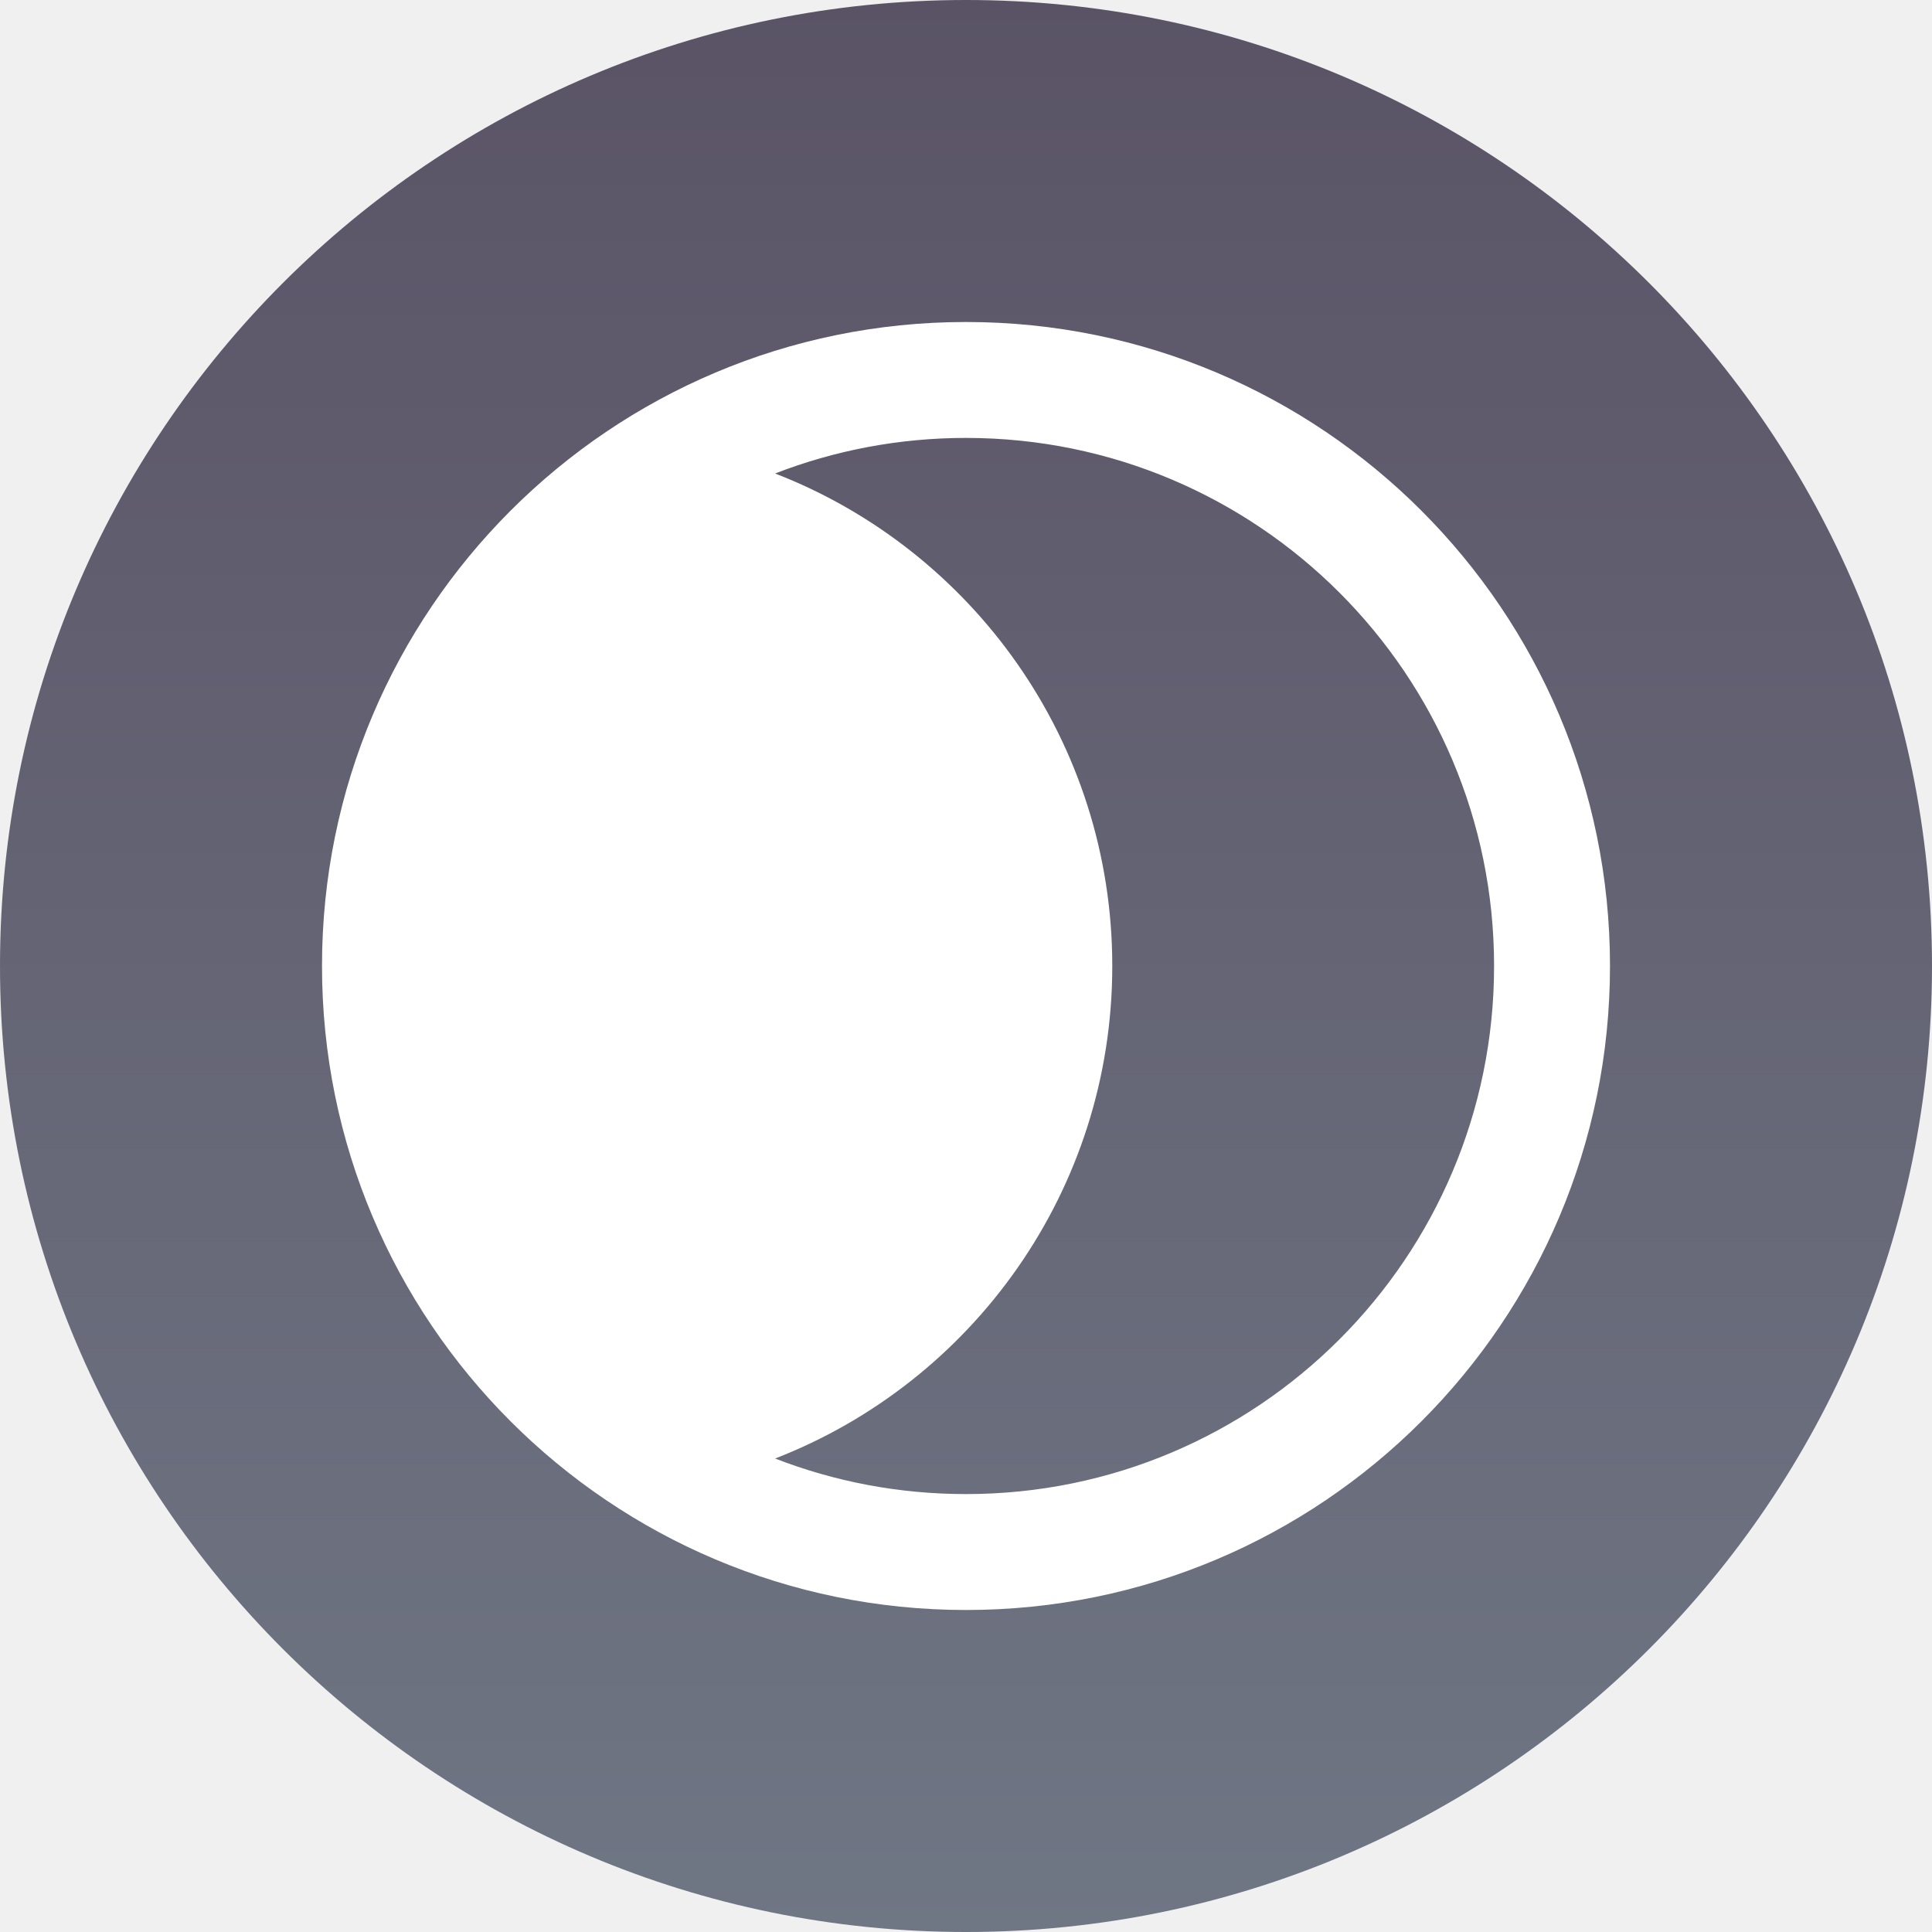
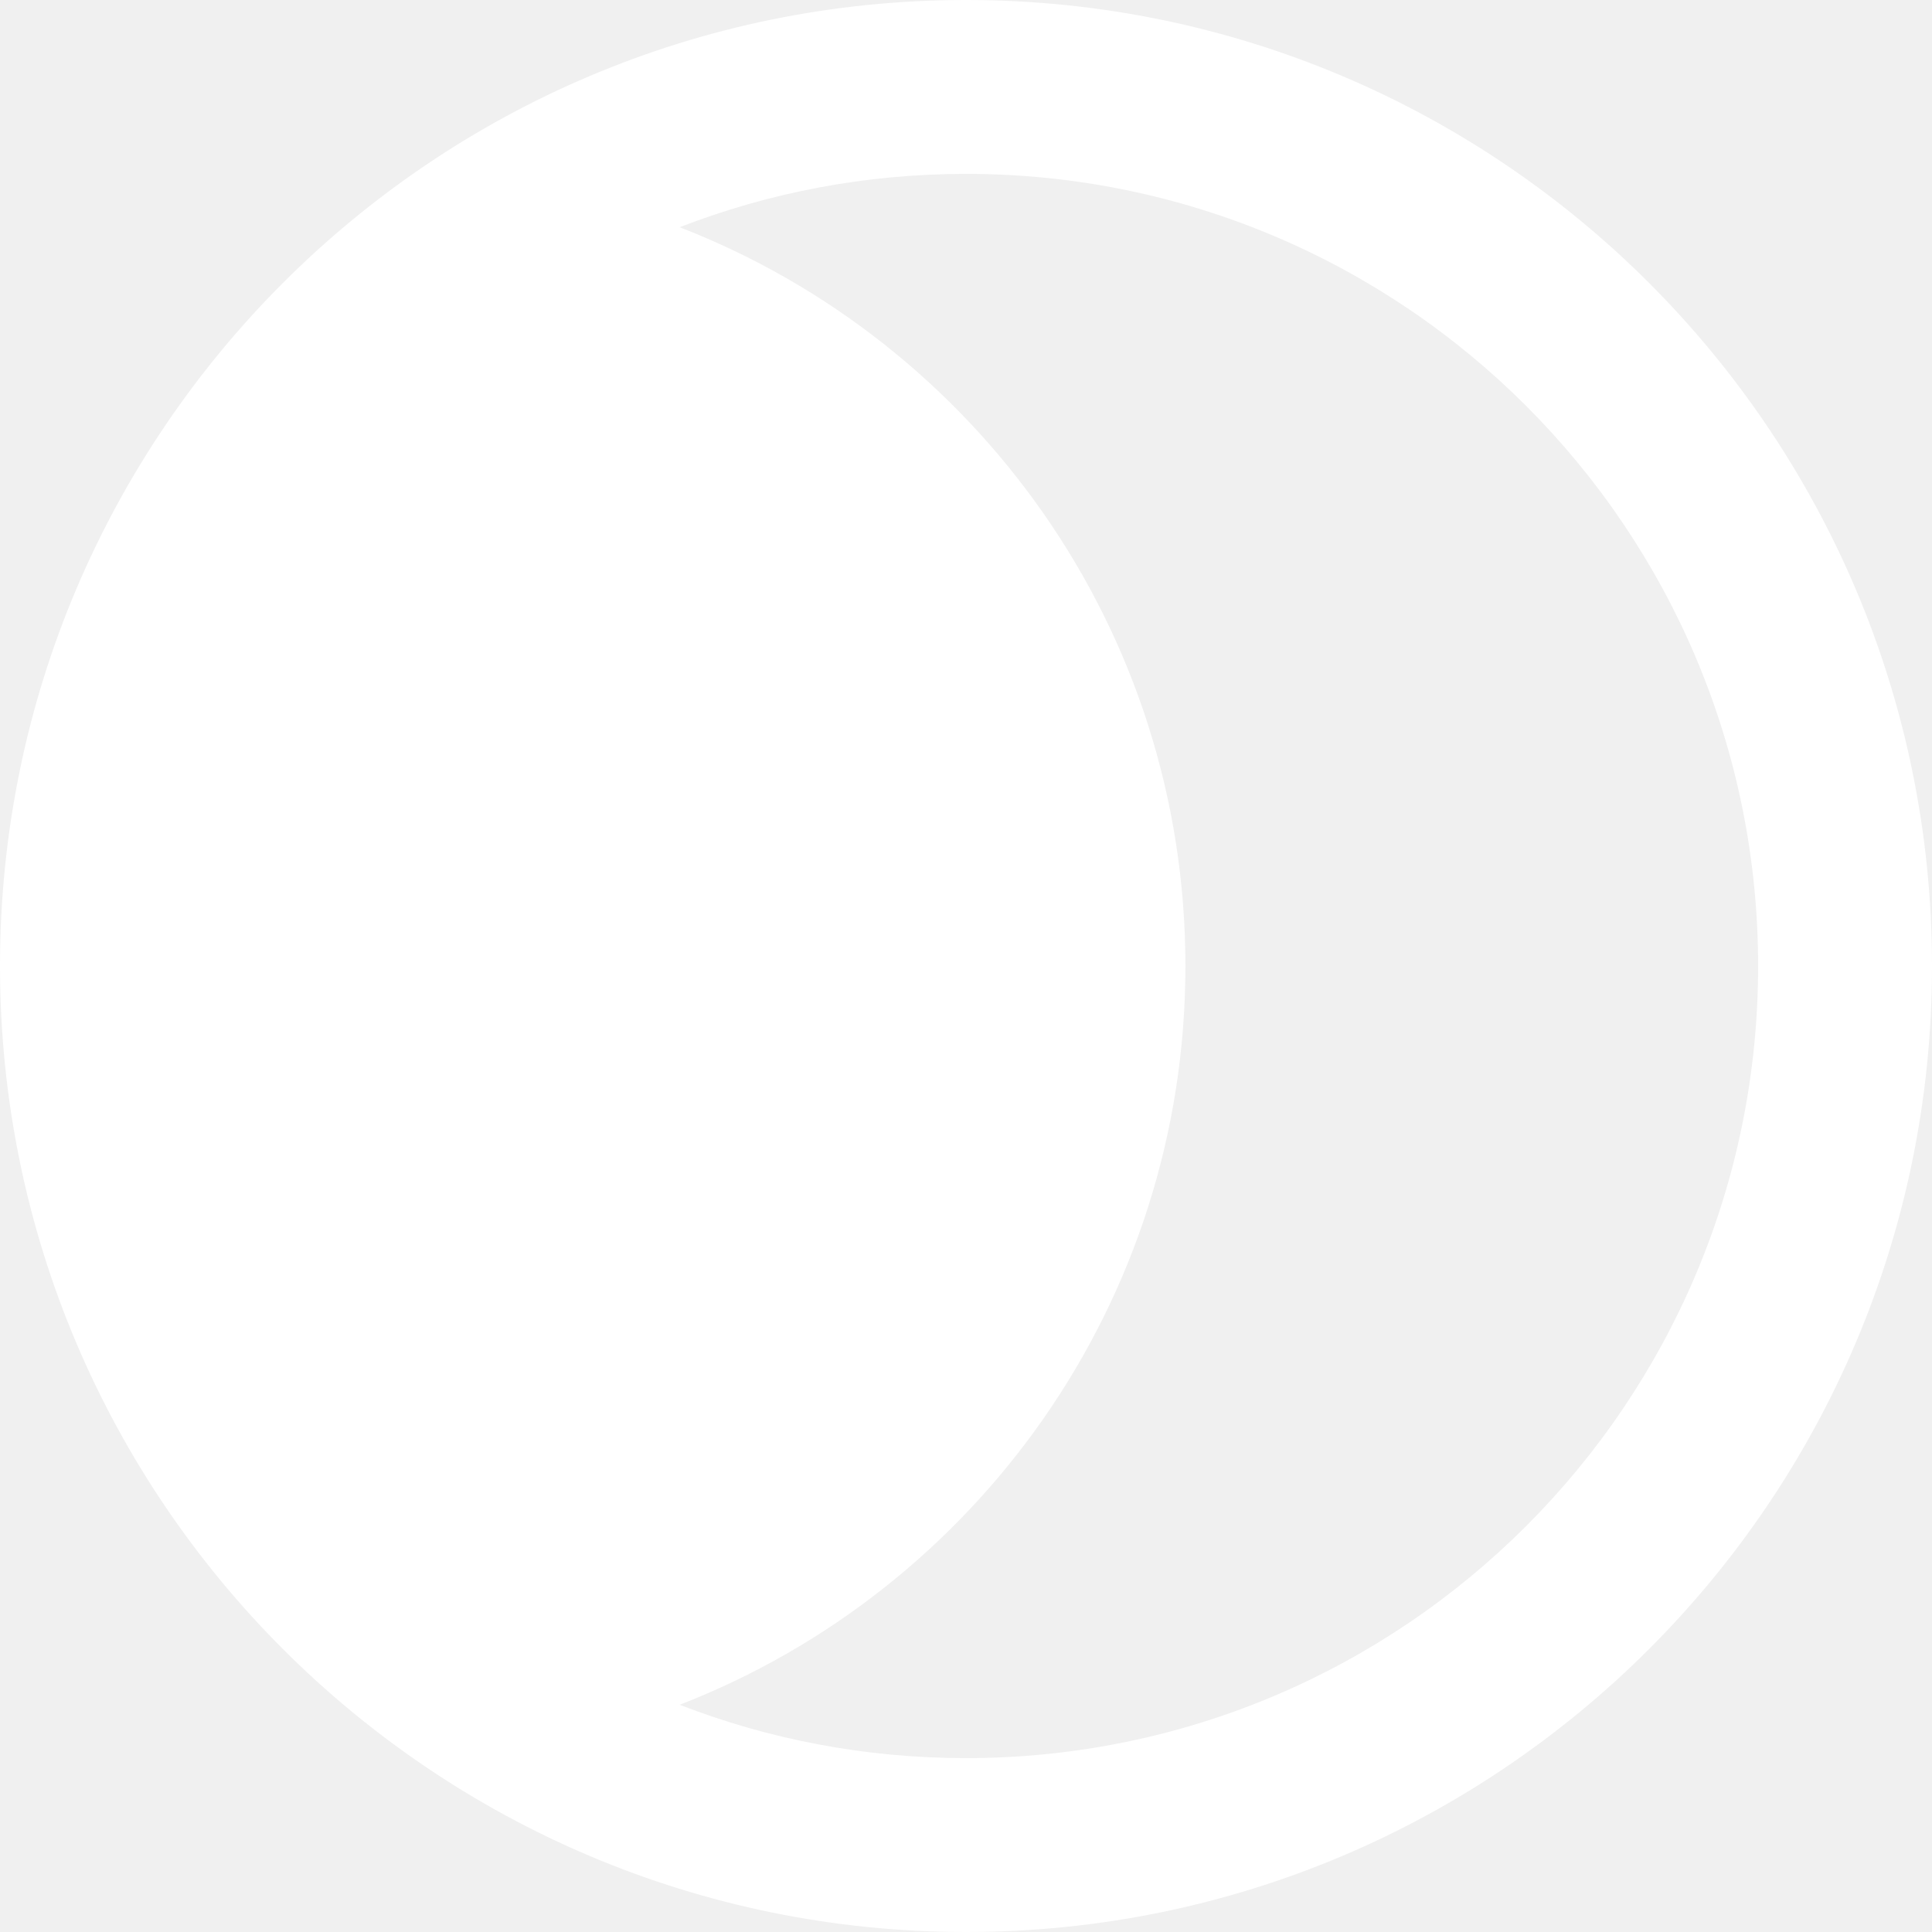
- <svg xmlns="http://www.w3.org/2000/svg" width="150px" height="150px" viewBox="0 0 150 150" version="1.1">
-   <defs>
-     <linearGradient x1="50%" y1="0%" x2="50%" y2="99.815%" id="linearGradient-1">
-       <stop stop-color="#5A5366" offset="0%" />
-       <stop stop-color="#6F7684" offset="100%" />
-     </linearGradient>
-   </defs>
+ <svg xmlns="http://www.w3.org/2000/svg" width="100px" height="100px" viewBox="0 0 100 100" version="1.1">
  <g id="dark" stroke="none" stroke-width="1" fill="none" fill-rule="evenodd">
-     <circle id="Oval" fill="url(#linearGradient-1)" cx="75" cy="75" r="75" />
-     <path d="M75,125 C102.614,125 125,102.614 125,75 C125,47.386 102.614,25 75,25 C47.386,25 25,47.386 25,75 C25,102.614 47.386,125 75,125 Z M60.179,113.239 C75.497,107.298 86.357,92.417 86.357,75 C86.357,57.583 75.497,42.702 60.179,36.761 C64.775,34.978 69.773,34 75,34 C97.644,34 116,52.356 116,75 C116,97.644 97.644,116 75,116 C69.773,116 64.775,115.022 60.179,113.239 Z" id="Oval-2" fill="#FFFFFF" />
+     <path d="M50,100 C77.614,100 100,77.614 100,50 C100,22.386 77.614,0 50,0 C22.386,0 0,22.386 0,50 C0,77.614 22.386,100 50,100 Z M35.179,88.239 C50.497,82.298 61.357,67.417 61.357,50 C61.357,32.583 50.497,17.702 35.179,11.761 C39.775,9.978 44.773,9 50,9 C72.644,9 91,27.356 91,50 C91,72.644 72.644,91 50,91 C44.773,91 39.775,90.022 35.179,88.239 Z" id="Oval-2" fill="#FFFFFF" />
  </g>
</svg>
